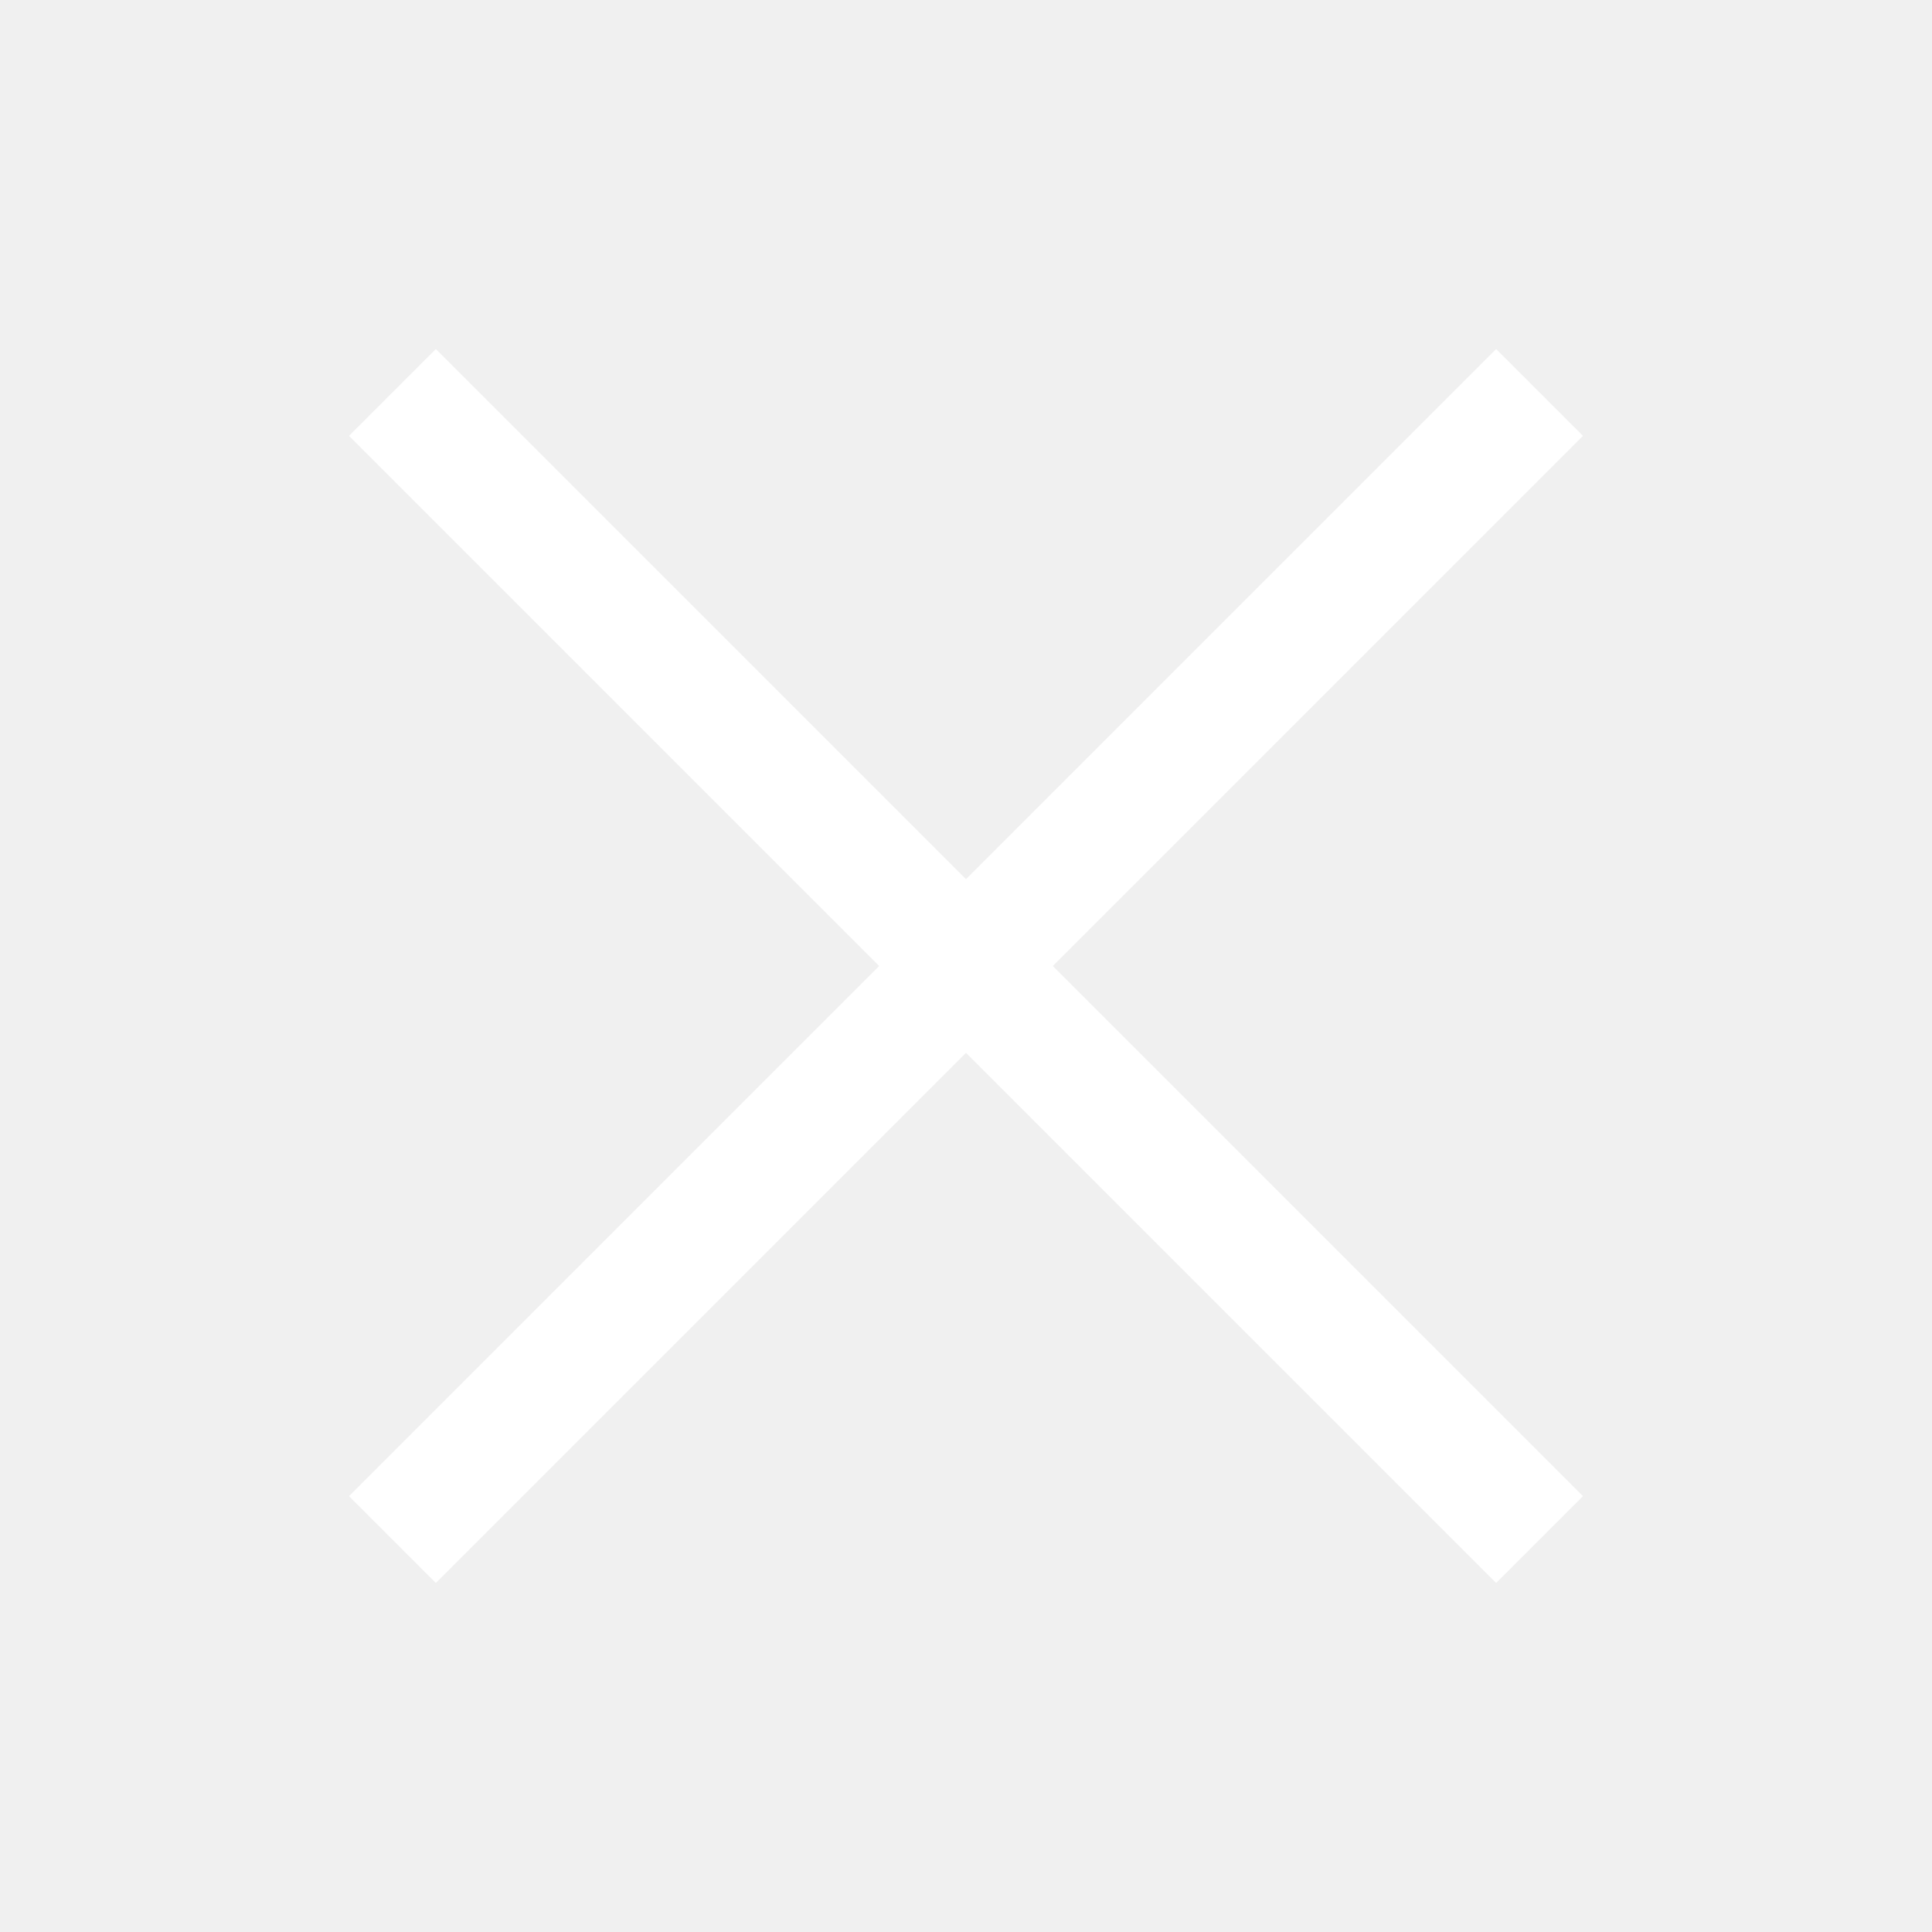
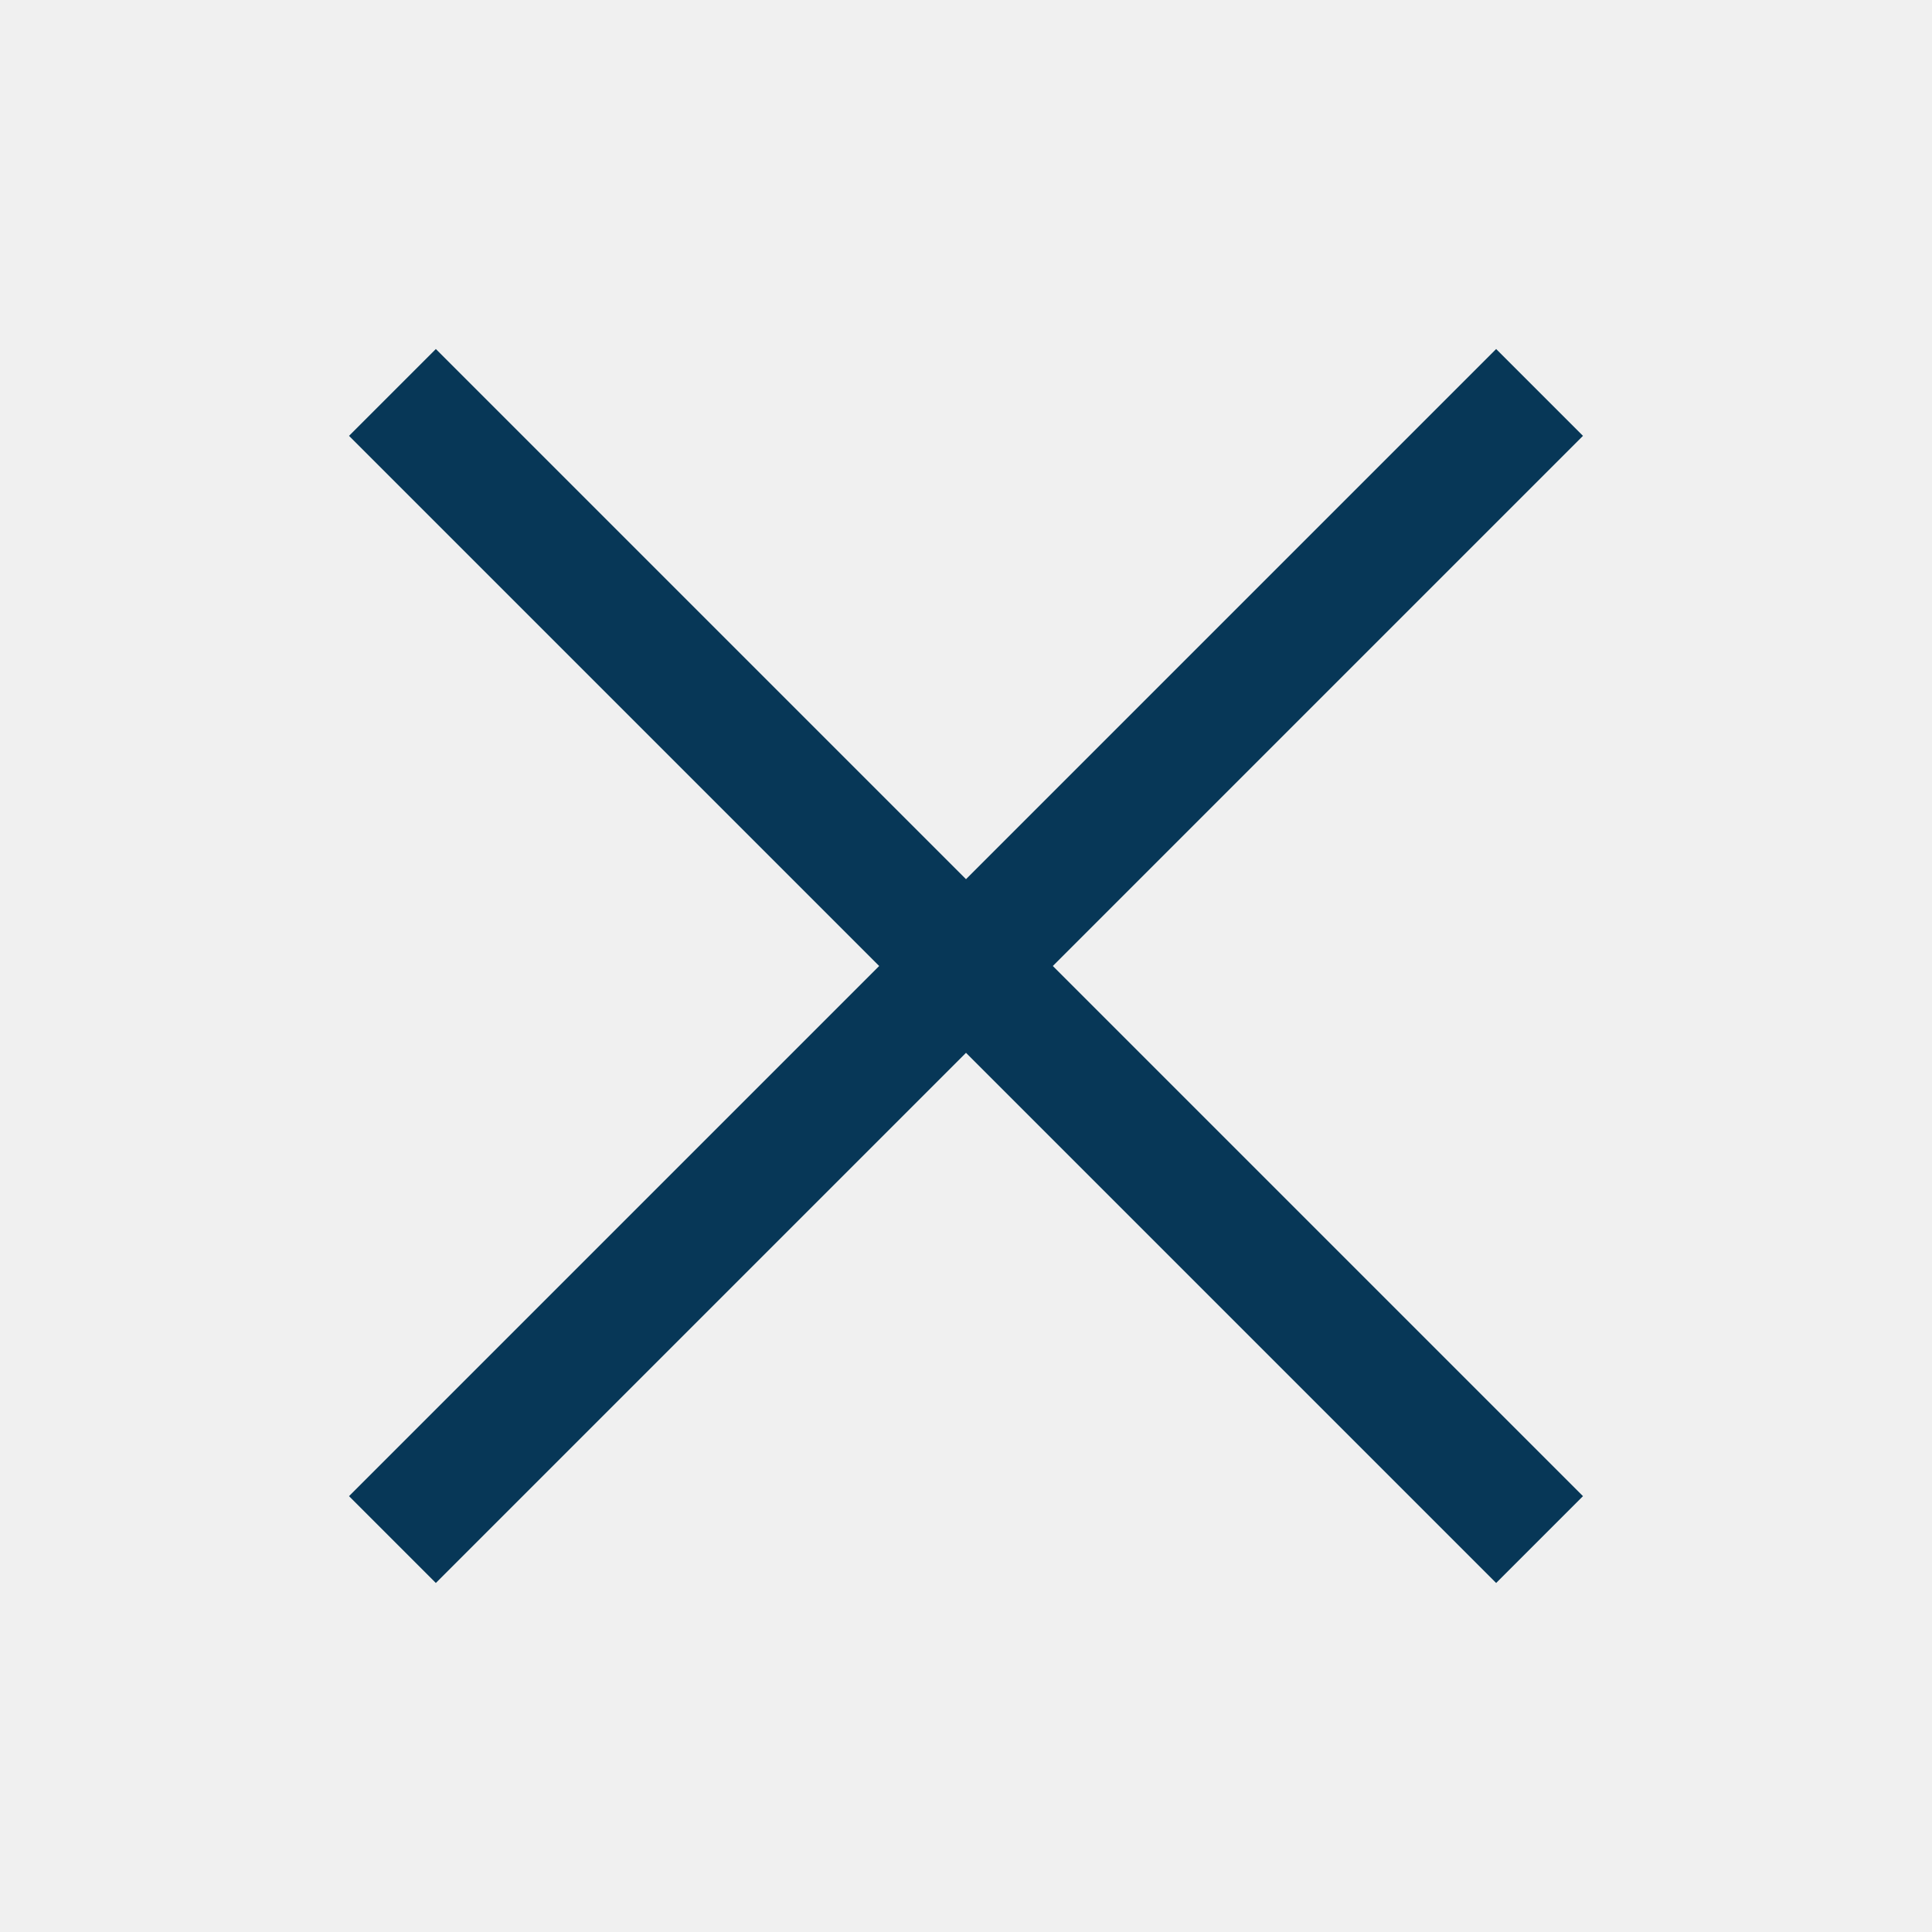
- <svg xmlns="http://www.w3.org/2000/svg" fill="#FFFFFF" viewBox="0 0 32 32" width="32px" height="32px">
+ <svg xmlns="http://www.w3.org/2000/svg" fill="#073757" viewBox="0 0 32 32" width="32px" height="32px">
  <path d="M 7.219 5.781 L 5.781 7.219 L 14.562 16 L 5.781 24.781 L 7.219 26.219 L 16 17.438 L 24.781 26.219 L 26.219 24.781 L 17.438 16 L 26.219 7.219 L 24.781 5.781 L 16 14.562 Z" />
</svg>
